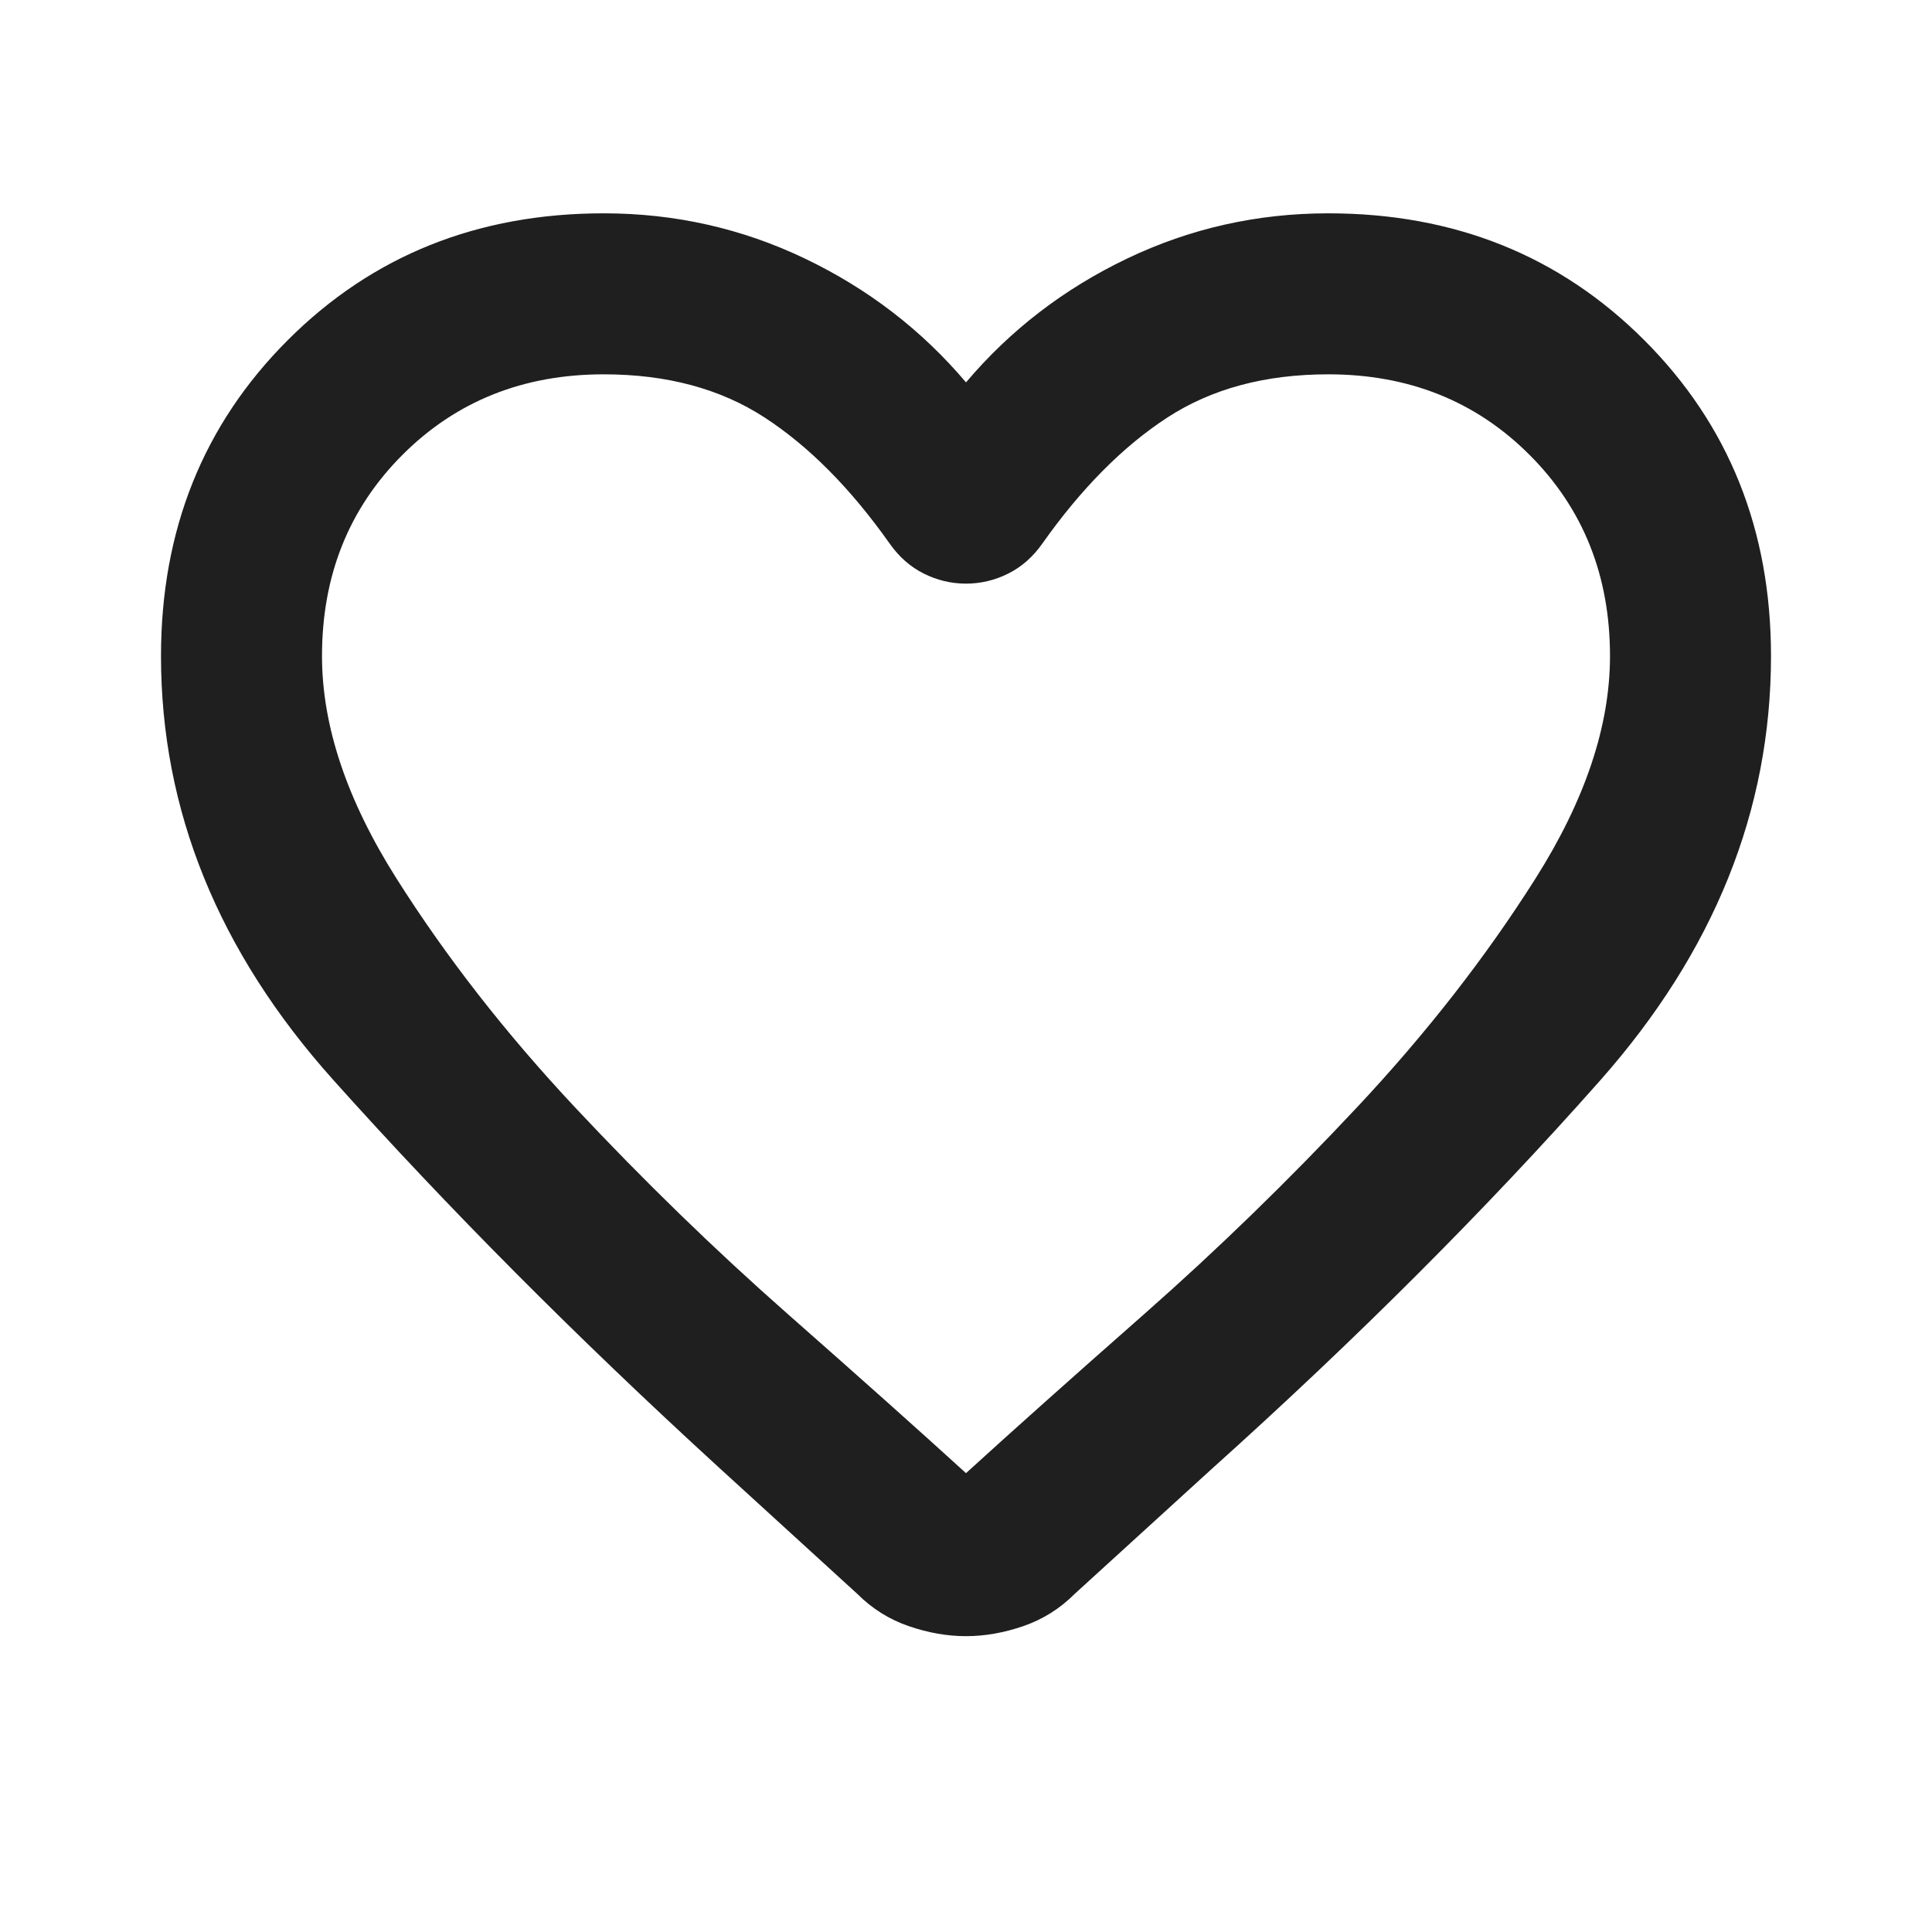
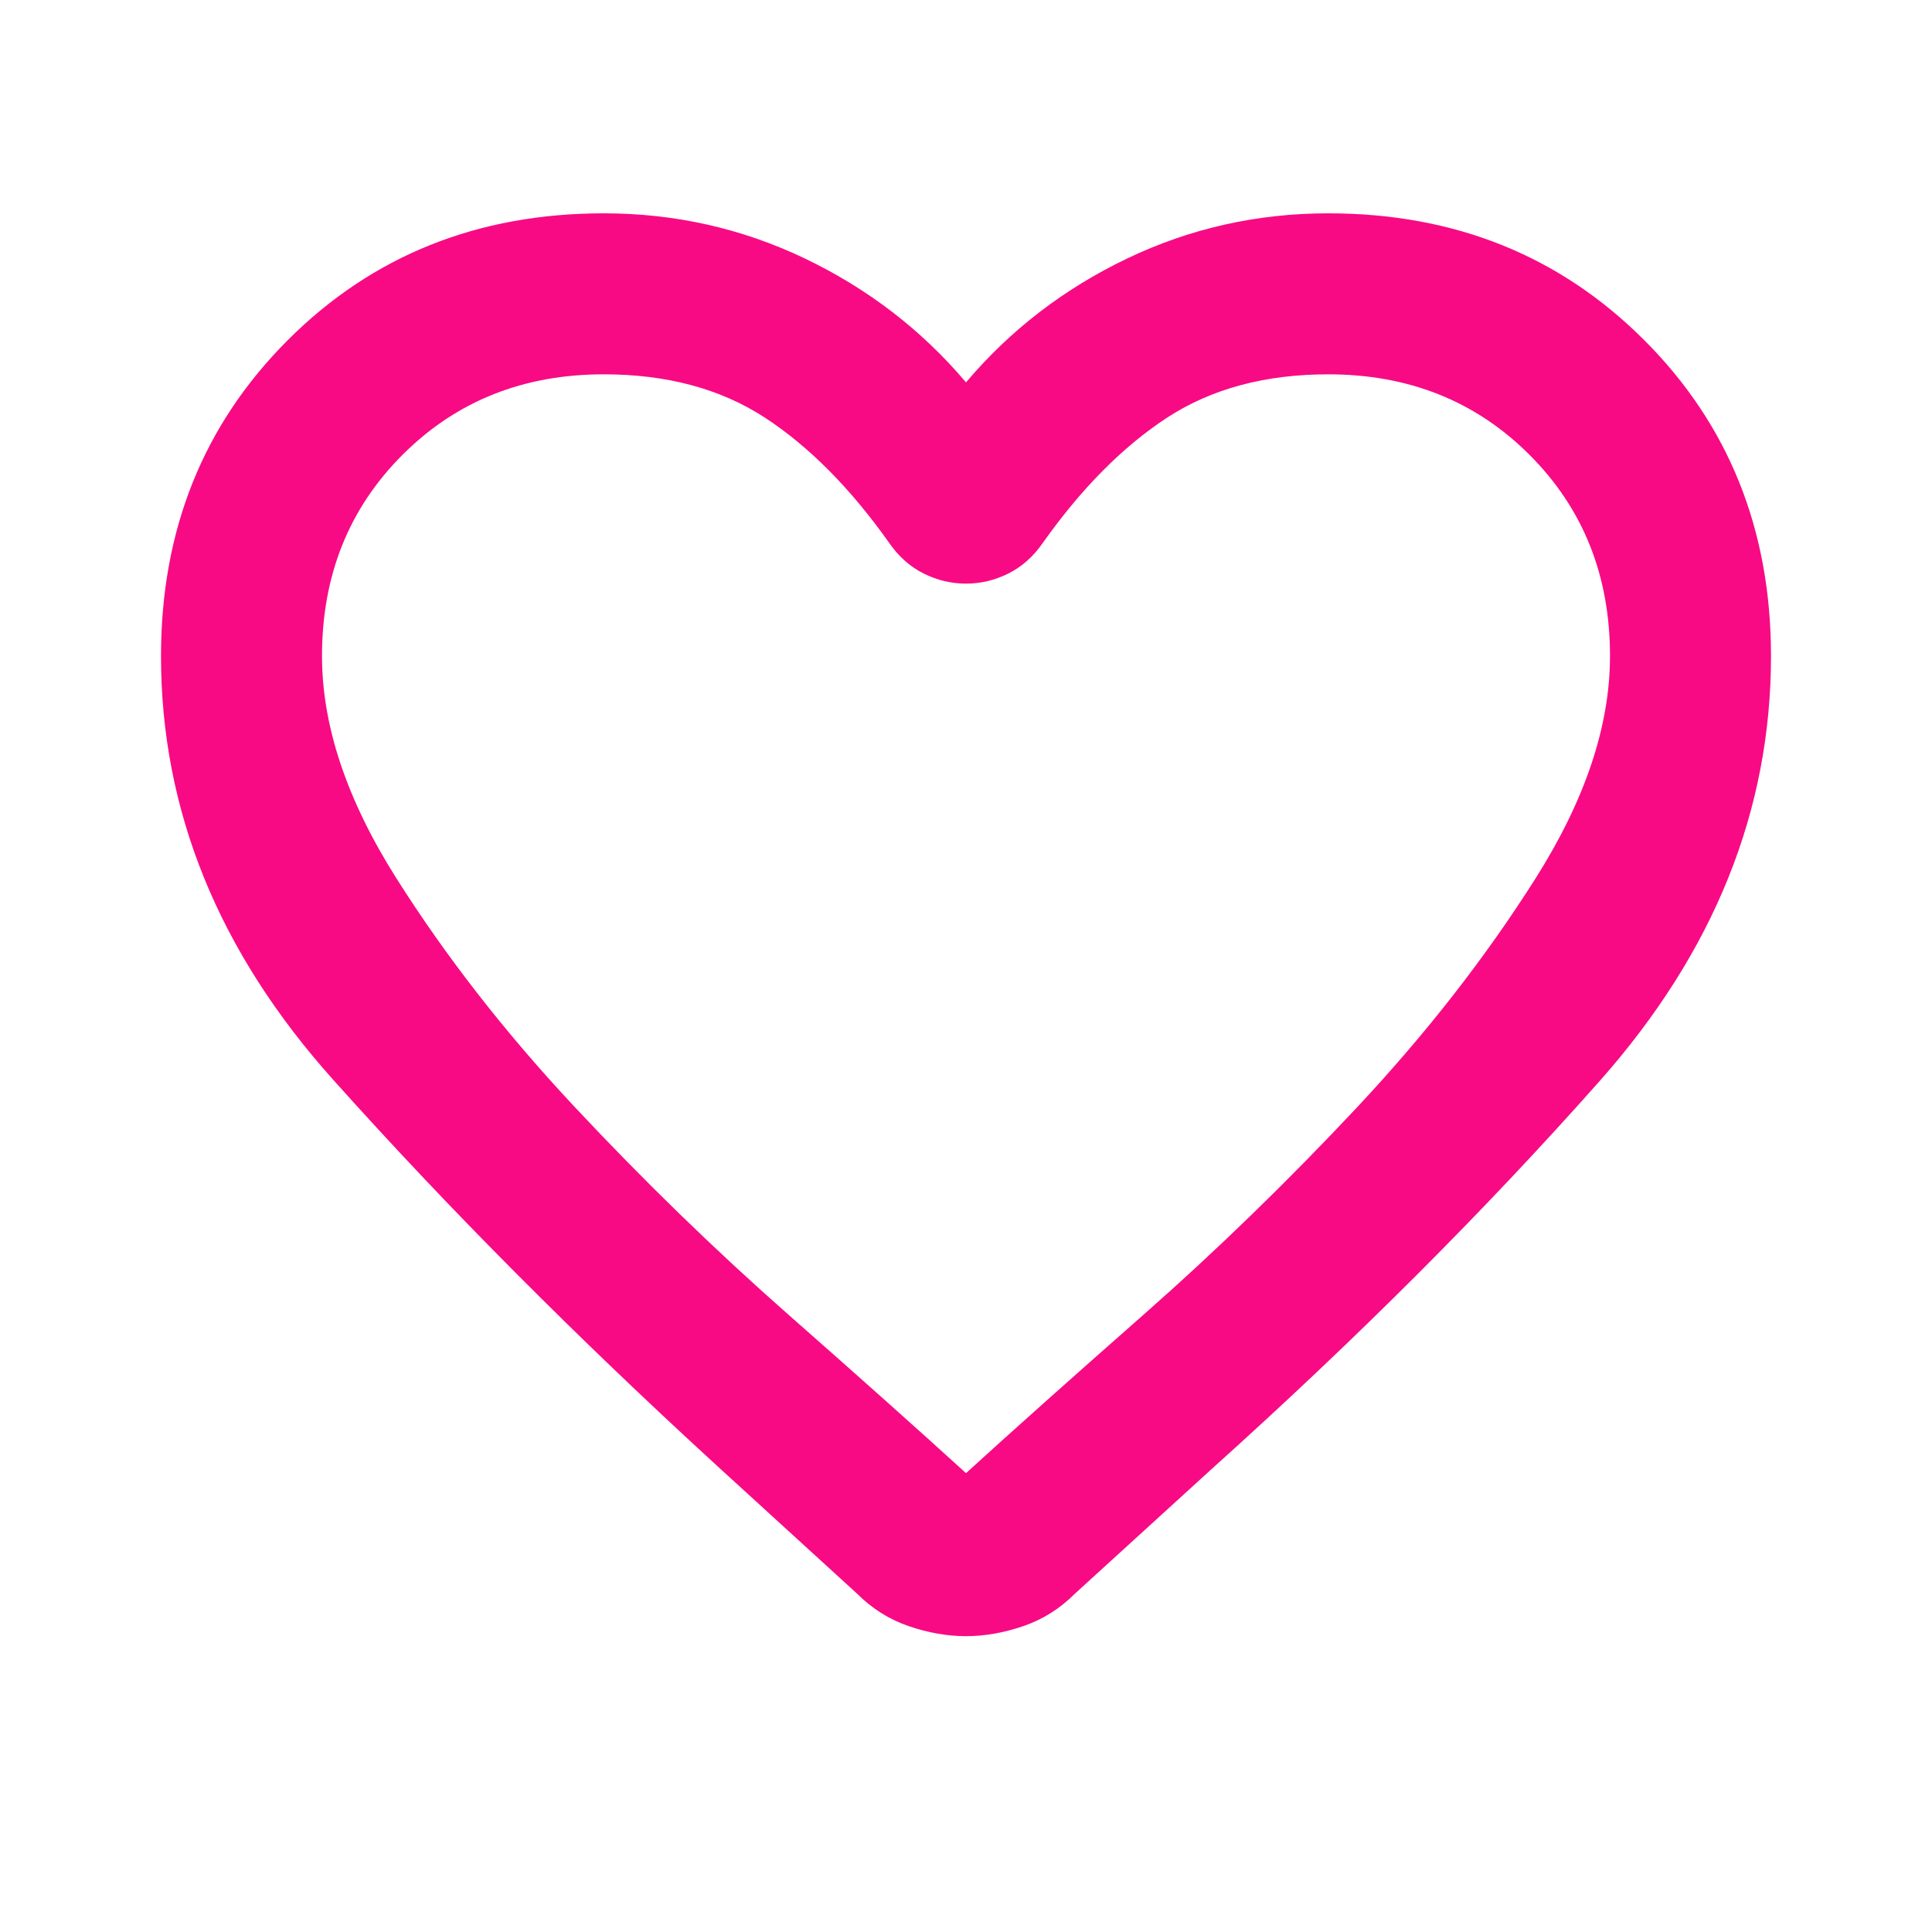
- <svg xmlns="http://www.w3.org/2000/svg" height="24px" viewBox="0 -960 960 960" width="24px" fill="#1f1f1f">
-   <path d="M451.5-152q-14.5-5-25.5-16l-69-63q-106-97-191.5-192.5T80-634q0-94 63-157t157-63q53 0 100 22.5t80 61.5q33-39 80-61.5T660-854q94 0 157 63t63 157q0 115-85 211T602-230l-68 62q-11 11-25.5 16t-28.5 5q-14 0-28.5-5ZM442-690q-29-41-62-62.5T300-774q-60 0-100 40t-40 100q0 52 37 110.5T285.5-410q51.5 55 106 103t88.5 79q34-31 88.5-79t106-103Q726-465 763-523.5T800-634q0-60-40-100t-100-40q-47 0-80 21.5T518-690q-7 10-17 15t-21 5q-11 0-21-5t-17-15Zm38 189Z" />
+ <svg xmlns="http://www.w3.org/2000/svg" width="24" height="24" viewBox="0 0 24 24" fill="none">
+   <path d="M11.287 20.2C11.046 20.117 10.833 19.983 10.65 19.8L8.925 18.225C7.158 16.608 5.562 15.004 4.138 13.412C2.712 11.821 2 10.067 2 8.15C2 6.583 2.525 5.275 3.575 4.225C4.625 3.175 5.933 2.65 7.5 2.65C8.383 2.65 9.217 2.837 10 3.212C10.783 3.587 11.45 4.1 12 4.75C12.55 4.1 13.217 3.587 14 3.212C14.783 2.837 15.617 2.65 16.5 2.65C18.067 2.65 19.375 3.175 20.425 4.225C21.475 5.275 22 6.583 22 8.15C22 10.067 21.292 11.825 19.875 13.425C18.458 15.025 16.85 16.633 15.05 18.25L13.35 19.8C13.167 19.983 12.954 20.117 12.713 20.2C12.471 20.283 12.233 20.325 12 20.325C11.767 20.325 11.529 20.283 11.287 20.2ZM11.05 6.75C10.567 6.067 10.05 5.546 9.5 5.187C8.95 4.829 8.283 4.65 7.5 4.65C6.5 4.65 5.667 4.983 5 5.65C4.333 6.317 4 7.15 4 8.15C4 9.017 4.308 9.937 4.925 10.912C5.542 11.887 6.279 12.833 7.138 13.75C7.996 14.667 8.879 15.525 9.787 16.325C10.696 17.125 11.433 17.783 12 18.3C12.567 17.783 13.304 17.125 14.213 16.325C15.121 15.525 16.004 14.667 16.863 13.75C17.721 12.833 18.458 11.887 19.075 10.912C19.692 9.937 20 9.017 20 8.15C20 7.15 19.667 6.317 19 5.65C18.333 4.983 17.5 4.65 16.5 4.65C15.717 4.65 15.05 4.829 14.5 5.187C13.95 5.546 13.433 6.067 12.95 6.75C12.833 6.917 12.692 7.042 12.525 7.125C12.358 7.208 12.183 7.25 12 7.25C11.817 7.25 11.642 7.208 11.475 7.125C11.308 7.042 11.167 6.917 11.05 6.75Z" fill="#F80A85" />
</svg>
